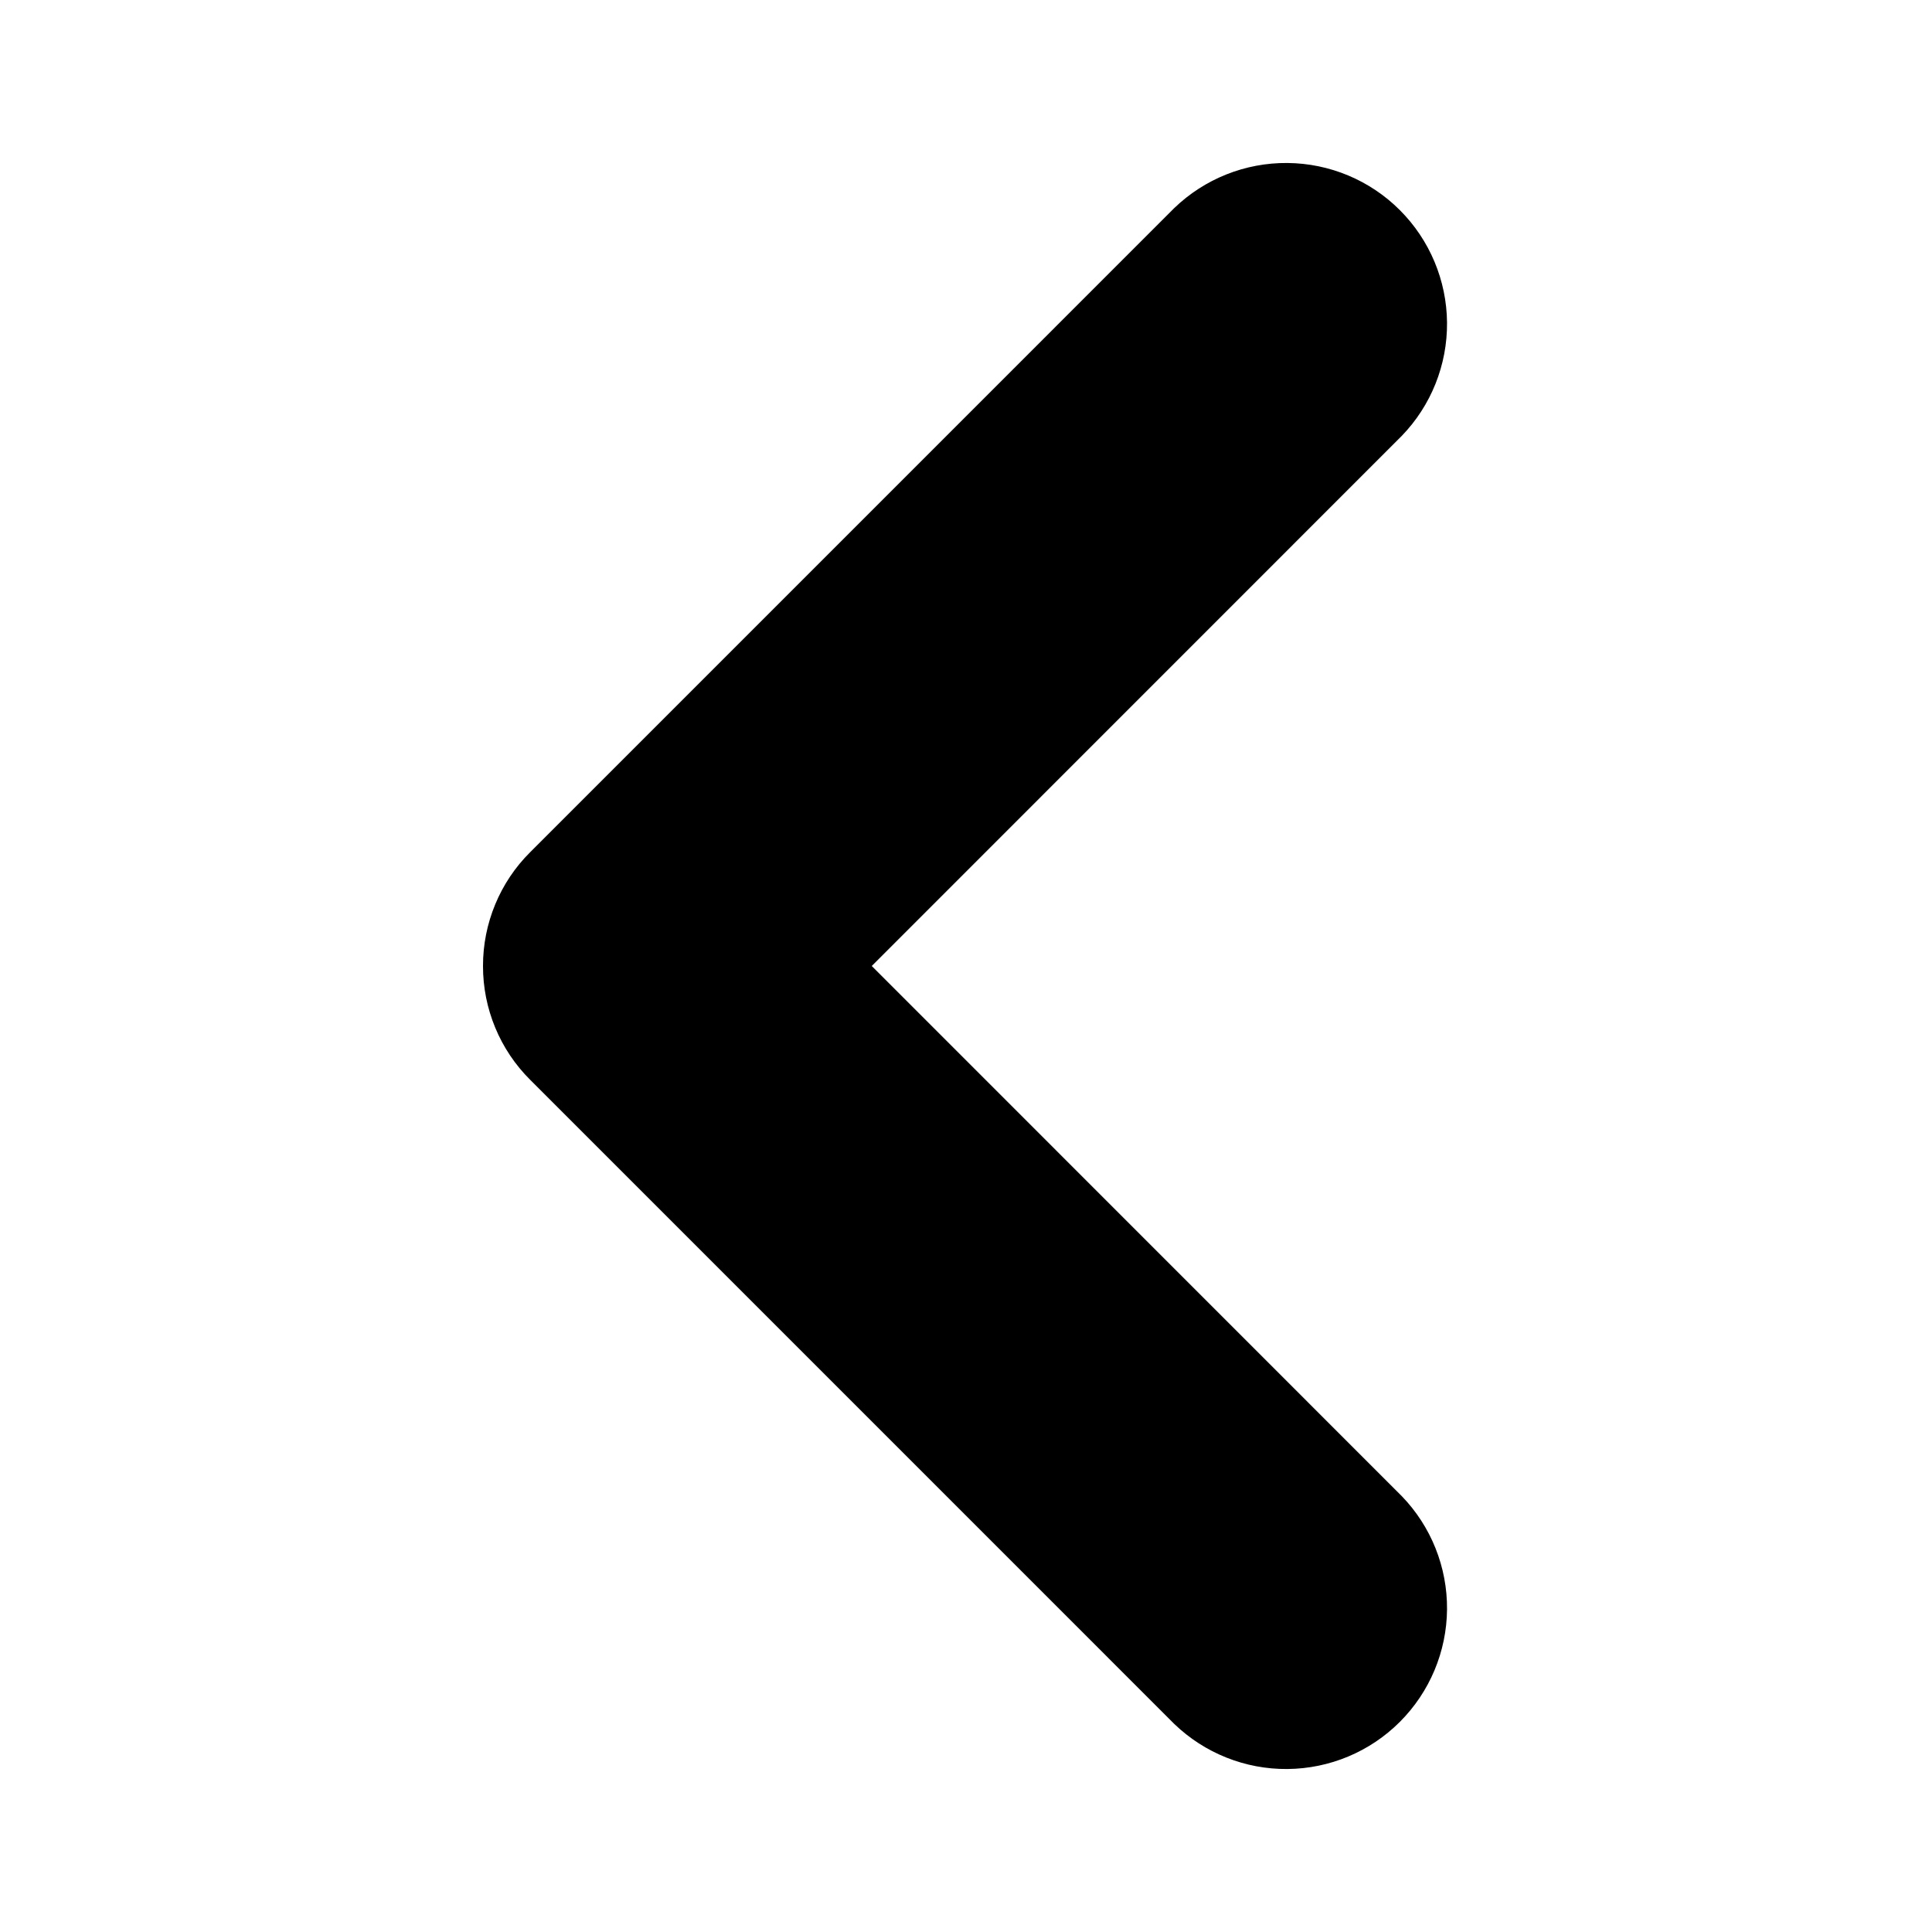
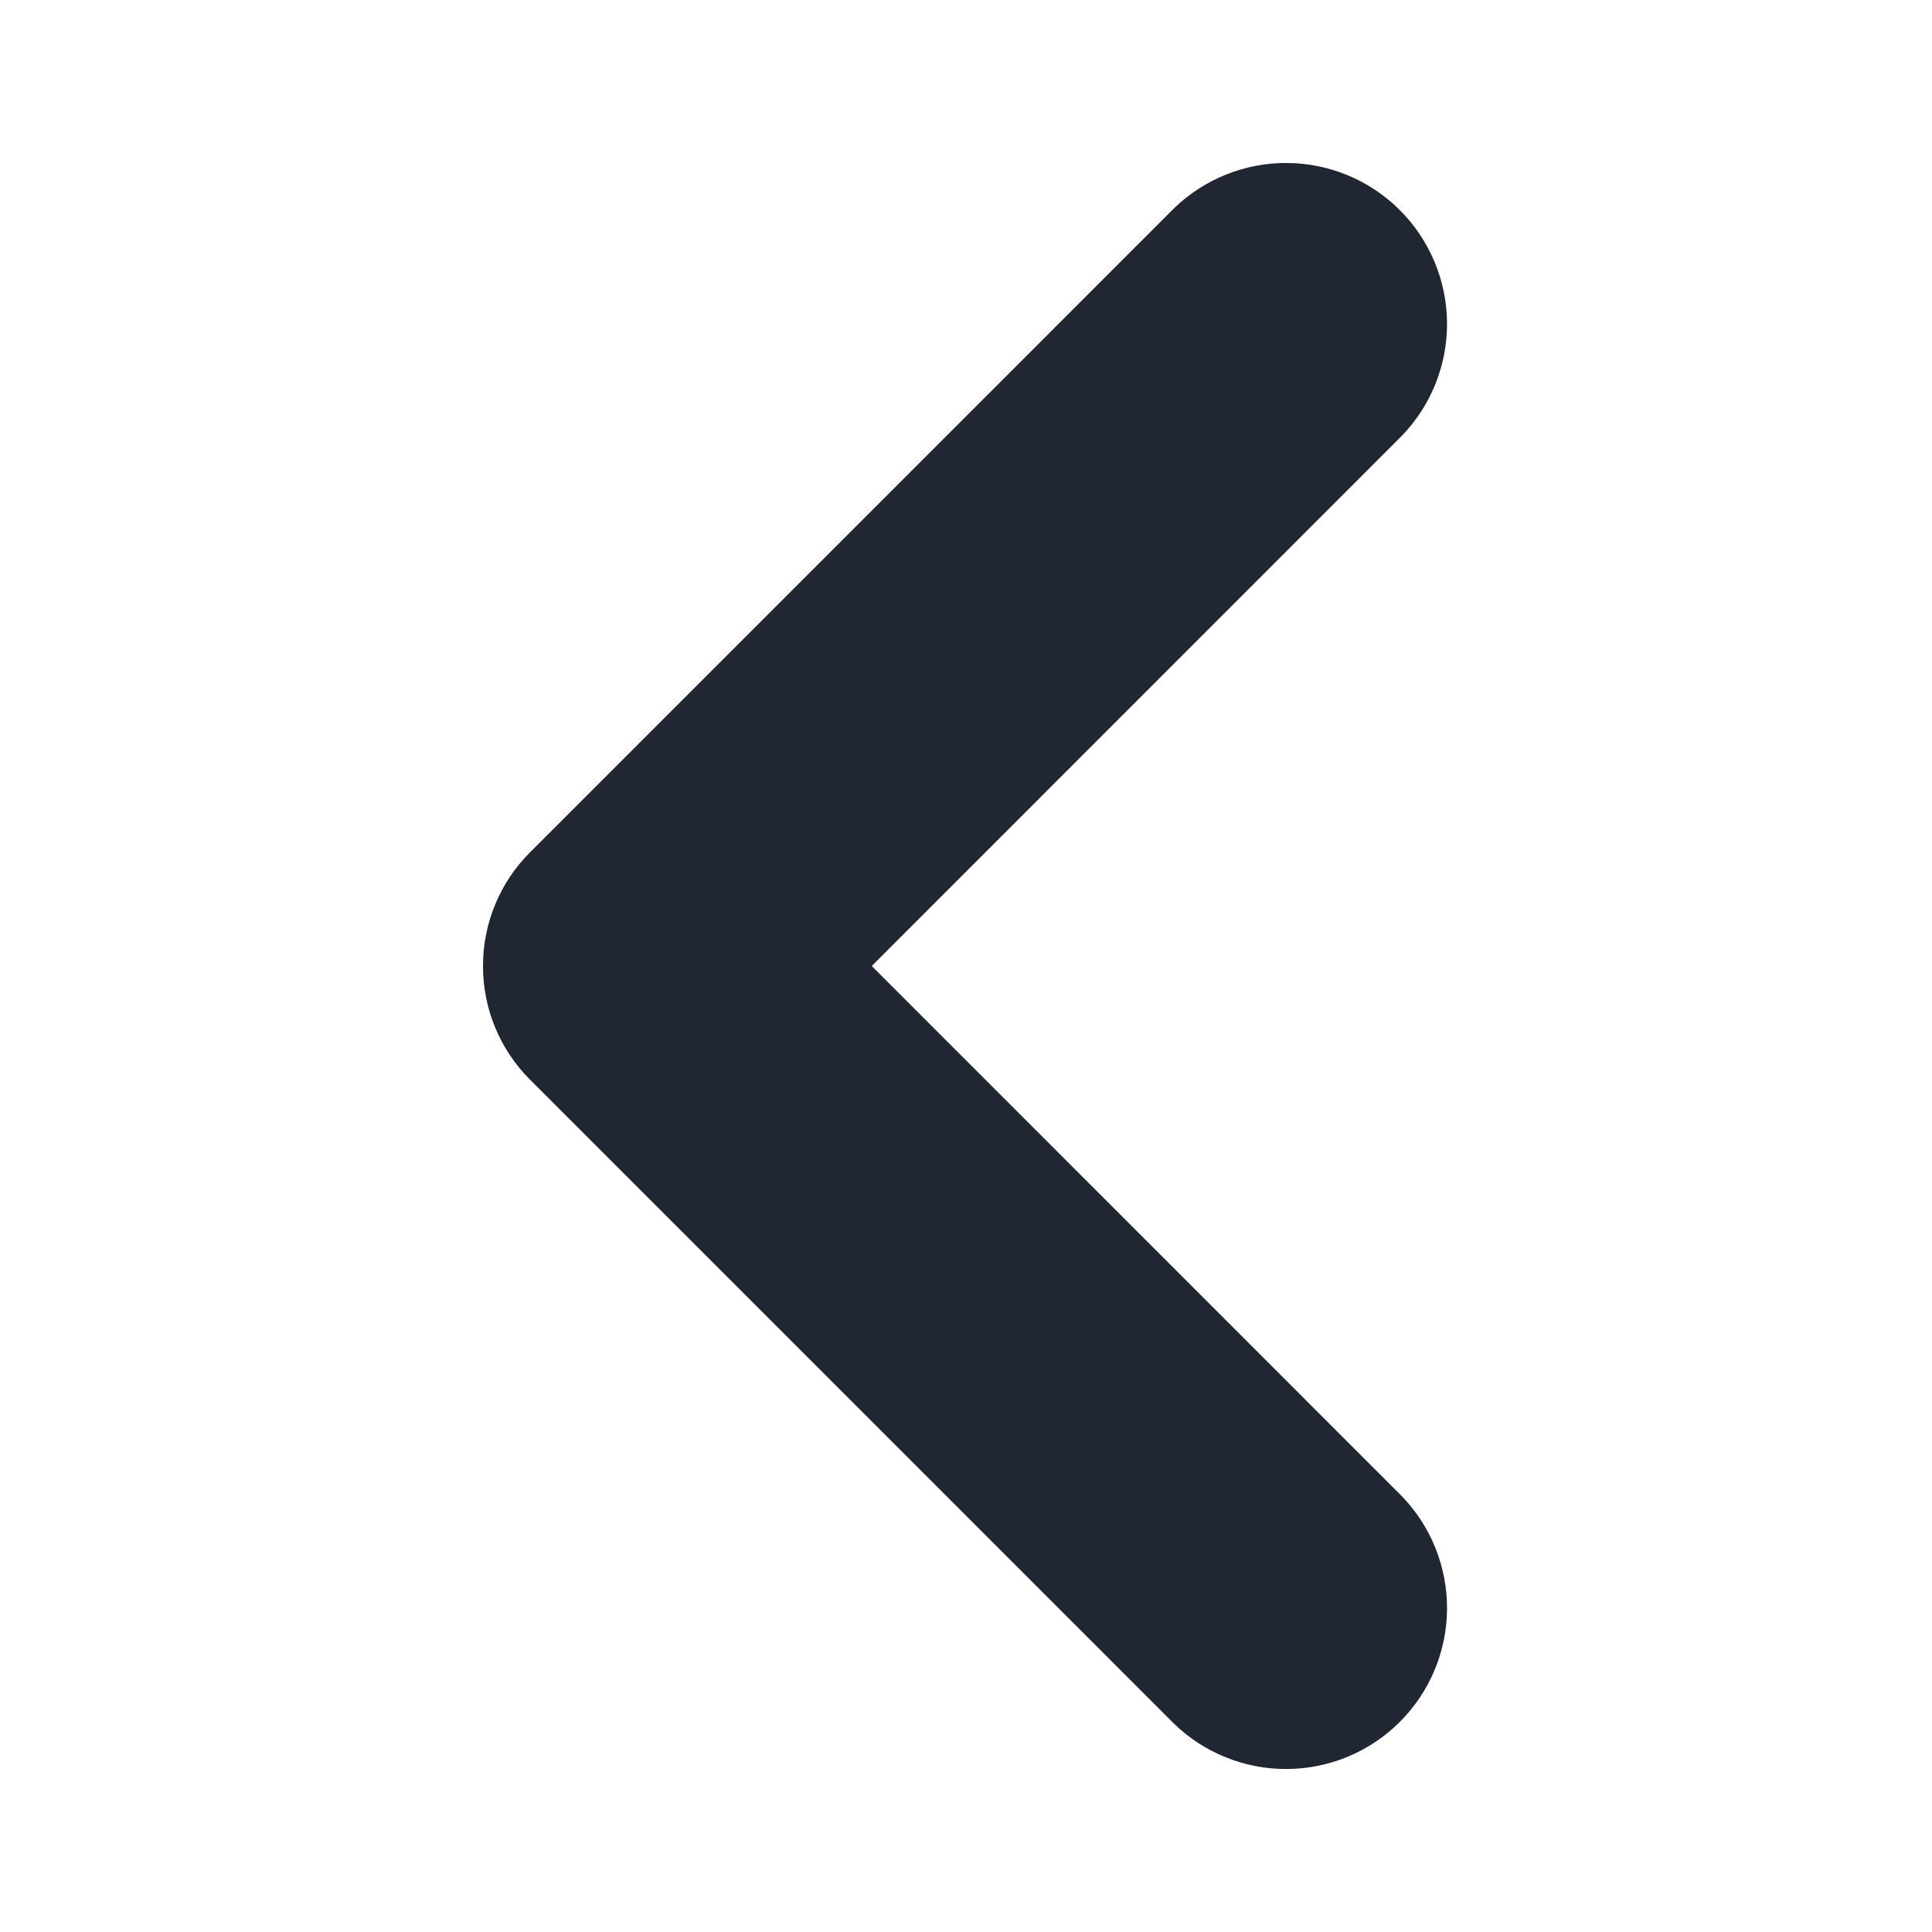
<svg xmlns="http://www.w3.org/2000/svg" width="55" height="55" viewBox="0 0 55 55" fill="none">
-   <path d="M13.75 27.5C13.749 26.898 13.867 26.302 14.098 25.745C14.328 25.189 14.666 24.684 15.093 24.26L33.426 5.926C34.291 5.091 35.449 4.629 36.65 4.64C37.852 4.65 39.002 5.132 39.851 5.982C40.701 6.832 41.183 7.981 41.194 9.183C41.204 10.385 40.742 11.543 39.907 12.407L24.817 27.5L39.907 42.593C40.742 43.457 41.204 44.615 41.194 45.817C41.183 47.019 40.701 48.168 39.851 49.018C39.002 49.868 37.852 50.35 36.65 50.36C35.449 50.371 34.291 49.909 33.426 49.074L15.093 30.74C14.666 30.316 14.328 29.811 14.098 29.255C13.867 28.698 13.749 28.102 13.75 27.5Z" fill="black" />
+   <path d="M13.75 27.5C13.749 26.898 13.867 26.302 14.098 25.745C14.328 25.189 14.666 24.684 15.093 24.26L33.426 5.926C34.291 5.091 35.449 4.629 36.65 4.64C37.852 4.65 39.002 5.132 39.851 5.982C40.701 6.832 41.183 7.981 41.194 9.183C41.204 10.385 40.742 11.543 39.907 12.407L24.817 27.5L39.907 42.593C40.742 43.457 41.204 44.615 41.194 45.817C41.183 47.019 40.701 48.168 39.851 49.018C39.002 49.868 37.852 50.35 36.65 50.36C35.449 50.371 34.291 49.909 33.426 49.074L15.093 30.74C14.666 30.316 14.328 29.811 14.098 29.255C13.867 28.698 13.749 28.102 13.75 27.5Z" fill="#212633" />
</svg>
